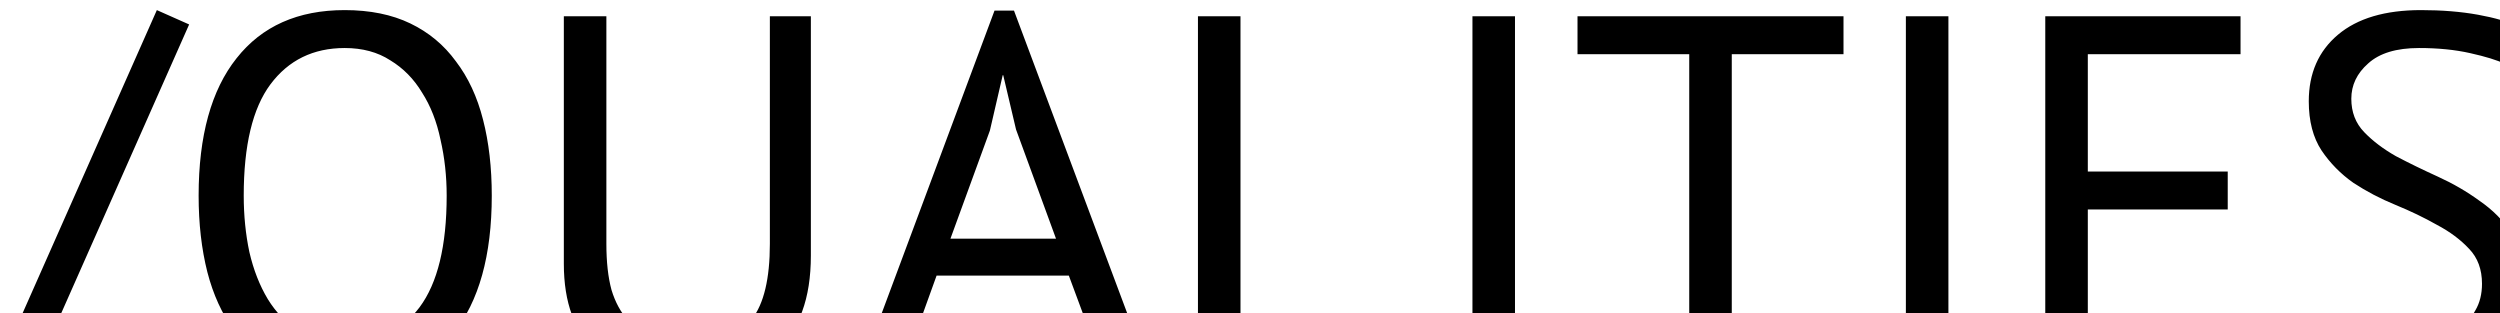
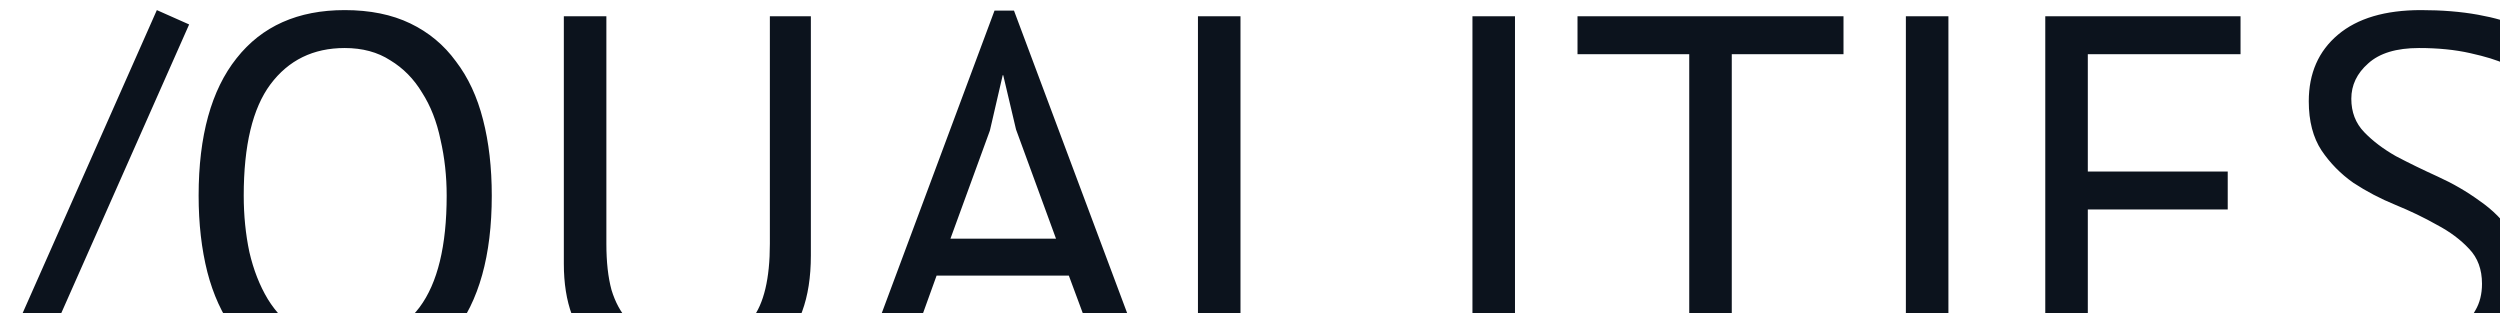
<svg xmlns="http://www.w3.org/2000/svg" width="200" height="25" viewBox="0 0 200 25" fill="none">
-   <path d="M12.548 0.808L15.131 1.956L0.166 35.74L-2.417 34.592L12.548 0.808ZM42.458 37.011C41.802 37.202 41.16 37.325 40.531 37.38C39.903 37.462 39.274 37.503 38.645 37.503C37.279 37.503 35.939 37.353 34.627 37.052C33.343 36.779 32.085 36.464 30.855 36.109C29.653 35.781 28.491 35.467 27.37 35.166C26.25 34.893 25.184 34.756 24.172 34.756C23.516 34.756 22.888 34.838 22.286 35.002V32.009C22.669 31.927 23.038 31.859 23.393 31.804C23.749 31.749 24.118 31.722 24.5 31.722C25.648 31.722 26.783 31.859 27.903 32.132C29.051 32.433 30.213 32.747 31.388 33.075C32.564 33.43 33.766 33.745 34.996 34.018C36.226 34.319 37.525 34.469 38.891 34.469C40.094 34.469 41.283 34.332 42.458 34.059V37.011ZM15.89 15.65C15.89 10.867 16.902 7.204 18.924 4.662C20.947 2.093 23.831 0.808 27.575 0.808C29.598 0.808 31.347 1.163 32.823 1.874C34.299 2.585 35.516 3.596 36.472 4.908C37.456 6.193 38.181 7.751 38.645 9.582C39.11 11.386 39.342 13.409 39.342 15.65C39.342 20.433 38.317 24.11 36.267 26.679C34.245 29.221 31.347 30.492 27.575 30.492C25.58 30.492 23.844 30.137 22.368 29.426C20.92 28.715 19.703 27.718 18.719 26.433C17.763 25.121 17.052 23.563 16.587 21.759C16.123 19.928 15.89 17.891 15.89 15.65ZM19.498 15.65C19.498 17.235 19.649 18.739 19.949 20.16C20.277 21.581 20.769 22.839 21.425 23.932C22.081 24.998 22.915 25.859 23.926 26.515C24.965 27.144 26.181 27.458 27.575 27.458C30.117 27.458 32.113 26.501 33.561 24.588C35.01 22.647 35.734 19.668 35.734 15.65C35.734 14.092 35.57 12.602 35.242 11.181C34.942 9.732 34.45 8.475 33.766 7.409C33.11 6.316 32.263 5.455 31.224 4.826C30.213 4.17 28.997 3.842 27.575 3.842C25.061 3.842 23.079 4.812 21.63 6.753C20.209 8.666 19.498 11.632 19.498 15.65ZM61.589 1.3H64.869V20.447C64.869 22.169 64.636 23.659 64.172 24.916C63.734 26.173 63.092 27.212 62.245 28.032C61.425 28.825 60.427 29.412 59.252 29.795C58.076 30.178 56.778 30.369 55.357 30.369C51.967 30.369 49.412 29.604 47.69 28.073C45.968 26.542 45.107 24.219 45.107 21.103V1.3H48.51V19.504C48.51 20.953 48.646 22.183 48.92 23.194C49.22 24.178 49.658 24.984 50.232 25.613C50.806 26.214 51.516 26.652 52.364 26.925C53.238 27.198 54.25 27.335 55.398 27.335C57.612 27.335 59.197 26.734 60.154 25.531C61.11 24.301 61.589 22.292 61.589 19.504V1.3ZM85.506 22.046H74.928L72.058 30H68.696L79.561 0.849H81.119L92.025 30H88.458L85.506 22.046ZM76.035 19.094H84.481L81.283 10.361L80.258 6.015H80.217L79.192 10.443L76.035 19.094ZM112.81 30H95.836V1.3H99.239V26.966H112.81V30ZM117.796 1.3H121.199V30H117.796V1.3ZM147.48 4.334H138.542V30H135.139V4.334H126.201V1.3H147.48V4.334ZM152.47 1.3H155.873V30H152.47V1.3ZM163.622 1.3H179.243V4.334H167.025V13.723H178.218V16.757H167.025V26.966H179.448V30H163.622V1.3ZM198.56 22.702C198.56 21.554 198.218 20.625 197.535 19.914C196.851 19.176 195.99 18.534 194.952 17.987C193.94 17.413 192.833 16.88 191.631 16.388C190.428 15.896 189.307 15.308 188.269 14.625C187.257 13.914 186.41 13.053 185.727 12.042C185.043 11.003 184.702 9.691 184.702 8.106C184.702 5.865 185.481 4.088 187.039 2.776C188.597 1.464 190.811 0.808 193.681 0.808C195.348 0.808 196.865 0.931 198.232 1.177C199.598 1.423 200.664 1.737 201.43 2.12L200.405 5.113C199.776 4.812 198.847 4.525 197.617 4.252C196.414 3.979 195.047 3.842 193.517 3.842C191.713 3.842 190.36 4.252 189.458 5.072C188.556 5.865 188.105 6.808 188.105 7.901C188.105 8.967 188.446 9.855 189.13 10.566C189.813 11.277 190.66 11.919 191.672 12.493C192.71 13.04 193.831 13.586 195.034 14.133C196.236 14.68 197.343 15.322 198.355 16.06C199.393 16.771 200.254 17.632 200.938 18.643C201.621 19.654 201.963 20.912 201.963 22.415C201.963 23.645 201.744 24.752 201.307 25.736C200.869 26.72 200.227 27.567 199.38 28.278C198.532 28.989 197.507 29.535 196.305 29.918C195.102 30.301 193.735 30.492 192.205 30.492C190.155 30.492 188.46 30.328 187.121 30C185.781 29.699 184.743 29.358 184.005 28.975L185.153 25.9C185.781 26.255 186.711 26.611 187.941 26.966C189.171 27.294 190.551 27.458 192.082 27.458C192.984 27.458 193.831 27.376 194.624 27.212C195.416 27.021 196.1 26.734 196.674 26.351C197.248 25.941 197.699 25.435 198.027 24.834C198.382 24.233 198.56 23.522 198.56 22.702Z" fill="black" />
+   <path d="M12.548 0.808L15.131 1.956L0.166 35.74L-2.417 34.592L12.548 0.808ZM42.458 37.011C41.802 37.202 41.16 37.325 40.531 37.38C39.903 37.462 39.274 37.503 38.645 37.503C37.279 37.503 35.939 37.353 34.627 37.052C33.343 36.779 32.085 36.464 30.855 36.109C29.653 35.781 28.491 35.467 27.37 35.166C26.25 34.893 25.184 34.756 24.172 34.756C23.516 34.756 22.888 34.838 22.286 35.002V32.009C22.669 31.927 23.038 31.859 23.393 31.804C23.749 31.749 24.118 31.722 24.5 31.722C25.648 31.722 26.783 31.859 27.903 32.132C29.051 32.433 30.213 32.747 31.388 33.075C32.564 33.43 33.766 33.745 34.996 34.018C36.226 34.319 37.525 34.469 38.891 34.469C40.094 34.469 41.283 34.332 42.458 34.059V37.011ZM15.89 15.65C15.89 10.867 16.902 7.204 18.924 4.662C20.947 2.093 23.831 0.808 27.575 0.808C29.598 0.808 31.347 1.163 32.823 1.874C34.299 2.585 35.516 3.596 36.472 4.908C37.456 6.193 38.181 7.751 38.645 9.582C39.11 11.386 39.342 13.409 39.342 15.65C39.342 20.433 38.317 24.11 36.267 26.679C34.245 29.221 31.347 30.492 27.575 30.492C25.58 30.492 23.844 30.137 22.368 29.426C20.92 28.715 19.703 27.718 18.719 26.433C17.763 25.121 17.052 23.563 16.587 21.759C16.123 19.928 15.89 17.891 15.89 15.65ZM19.498 15.65C19.498 17.235 19.649 18.739 19.949 20.16C20.277 21.581 20.769 22.839 21.425 23.932C22.081 24.998 22.915 25.859 23.926 26.515C24.965 27.144 26.181 27.458 27.575 27.458C30.117 27.458 32.113 26.501 33.561 24.588C35.01 22.647 35.734 19.668 35.734 15.65C35.734 14.092 35.57 12.602 35.242 11.181C34.942 9.732 34.45 8.475 33.766 7.409C33.11 6.316 32.263 5.455 31.224 4.826C30.213 4.17 28.997 3.842 27.575 3.842C25.061 3.842 23.079 4.812 21.63 6.753C20.209 8.666 19.498 11.632 19.498 15.65ZM61.589 1.3H64.869V20.447C64.869 22.169 64.636 23.659 64.172 24.916C63.734 26.173 63.092 27.212 62.245 28.032C61.425 28.825 60.427 29.412 59.252 29.795C58.076 30.178 56.778 30.369 55.357 30.369C51.967 30.369 49.412 29.604 47.69 28.073C45.968 26.542 45.107 24.219 45.107 21.103V1.3H48.51V19.504C48.51 20.953 48.646 22.183 48.92 23.194C49.22 24.178 49.658 24.984 50.232 25.613C50.806 26.214 51.516 26.652 52.364 26.925C53.238 27.198 54.25 27.335 55.398 27.335C57.612 27.335 59.197 26.734 60.154 25.531C61.11 24.301 61.589 22.292 61.589 19.504V1.3ZM85.506 22.046H74.928L72.058 30H68.696L79.561 0.849H81.119L92.025 30H88.458L85.506 22.046ZM76.035 19.094H84.481L81.283 10.361L80.258 6.015H80.217L79.192 10.443L76.035 19.094ZM112.81 30H95.836V1.3H99.239V26.966H112.81V30ZM117.796 1.3H121.199V30H117.796V1.3ZM147.48 4.334H138.542V30H135.139V4.334H126.201V1.3H147.48V4.334ZM152.47 1.3H155.873V30H152.47V1.3ZM163.622 1.3H179.243V4.334H167.025V13.723H178.218V16.757H167.025V26.966H179.448V30H163.622V1.3ZM198.56 22.702C198.56 21.554 198.218 20.625 197.535 19.914C196.851 19.176 195.99 18.534 194.952 17.987C193.94 17.413 192.833 16.88 191.631 16.388C190.428 15.896 189.307 15.308 188.269 14.625C187.257 13.914 186.41 13.053 185.727 12.042C185.043 11.003 184.702 9.691 184.702 8.106C184.702 5.865 185.481 4.088 187.039 2.776C188.597 1.464 190.811 0.808 193.681 0.808C195.348 0.808 196.865 0.931 198.232 1.177C199.598 1.423 200.664 1.737 201.43 2.12L200.405 5.113C199.776 4.812 198.847 4.525 197.617 4.252C196.414 3.979 195.047 3.842 193.517 3.842C191.713 3.842 190.36 4.252 189.458 5.072C188.556 5.865 188.105 6.808 188.105 7.901C188.105 8.967 188.446 9.855 189.13 10.566C189.813 11.277 190.66 11.919 191.672 12.493C192.71 13.04 193.831 13.586 195.034 14.133C196.236 14.68 197.343 15.322 198.355 16.06C199.393 16.771 200.254 17.632 200.938 18.643C201.621 19.654 201.963 20.912 201.963 22.415C201.963 23.645 201.744 24.752 201.307 25.736C200.869 26.72 200.227 27.567 199.38 28.278C198.532 28.989 197.507 29.535 196.305 29.918C195.102 30.301 193.735 30.492 192.205 30.492C190.155 30.492 188.46 30.328 187.121 30C185.781 29.699 184.743 29.358 184.005 28.975L185.153 25.9C185.781 26.255 186.711 26.611 187.941 26.966C189.171 27.294 190.551 27.458 192.082 27.458C192.984 27.458 193.831 27.376 194.624 27.212C195.416 27.021 196.1 26.734 196.674 26.351C197.248 25.941 197.699 25.435 198.027 24.834C198.382 24.233 198.56 23.522 198.56 22.702Z" fill="#0C131D" />
</svg>
